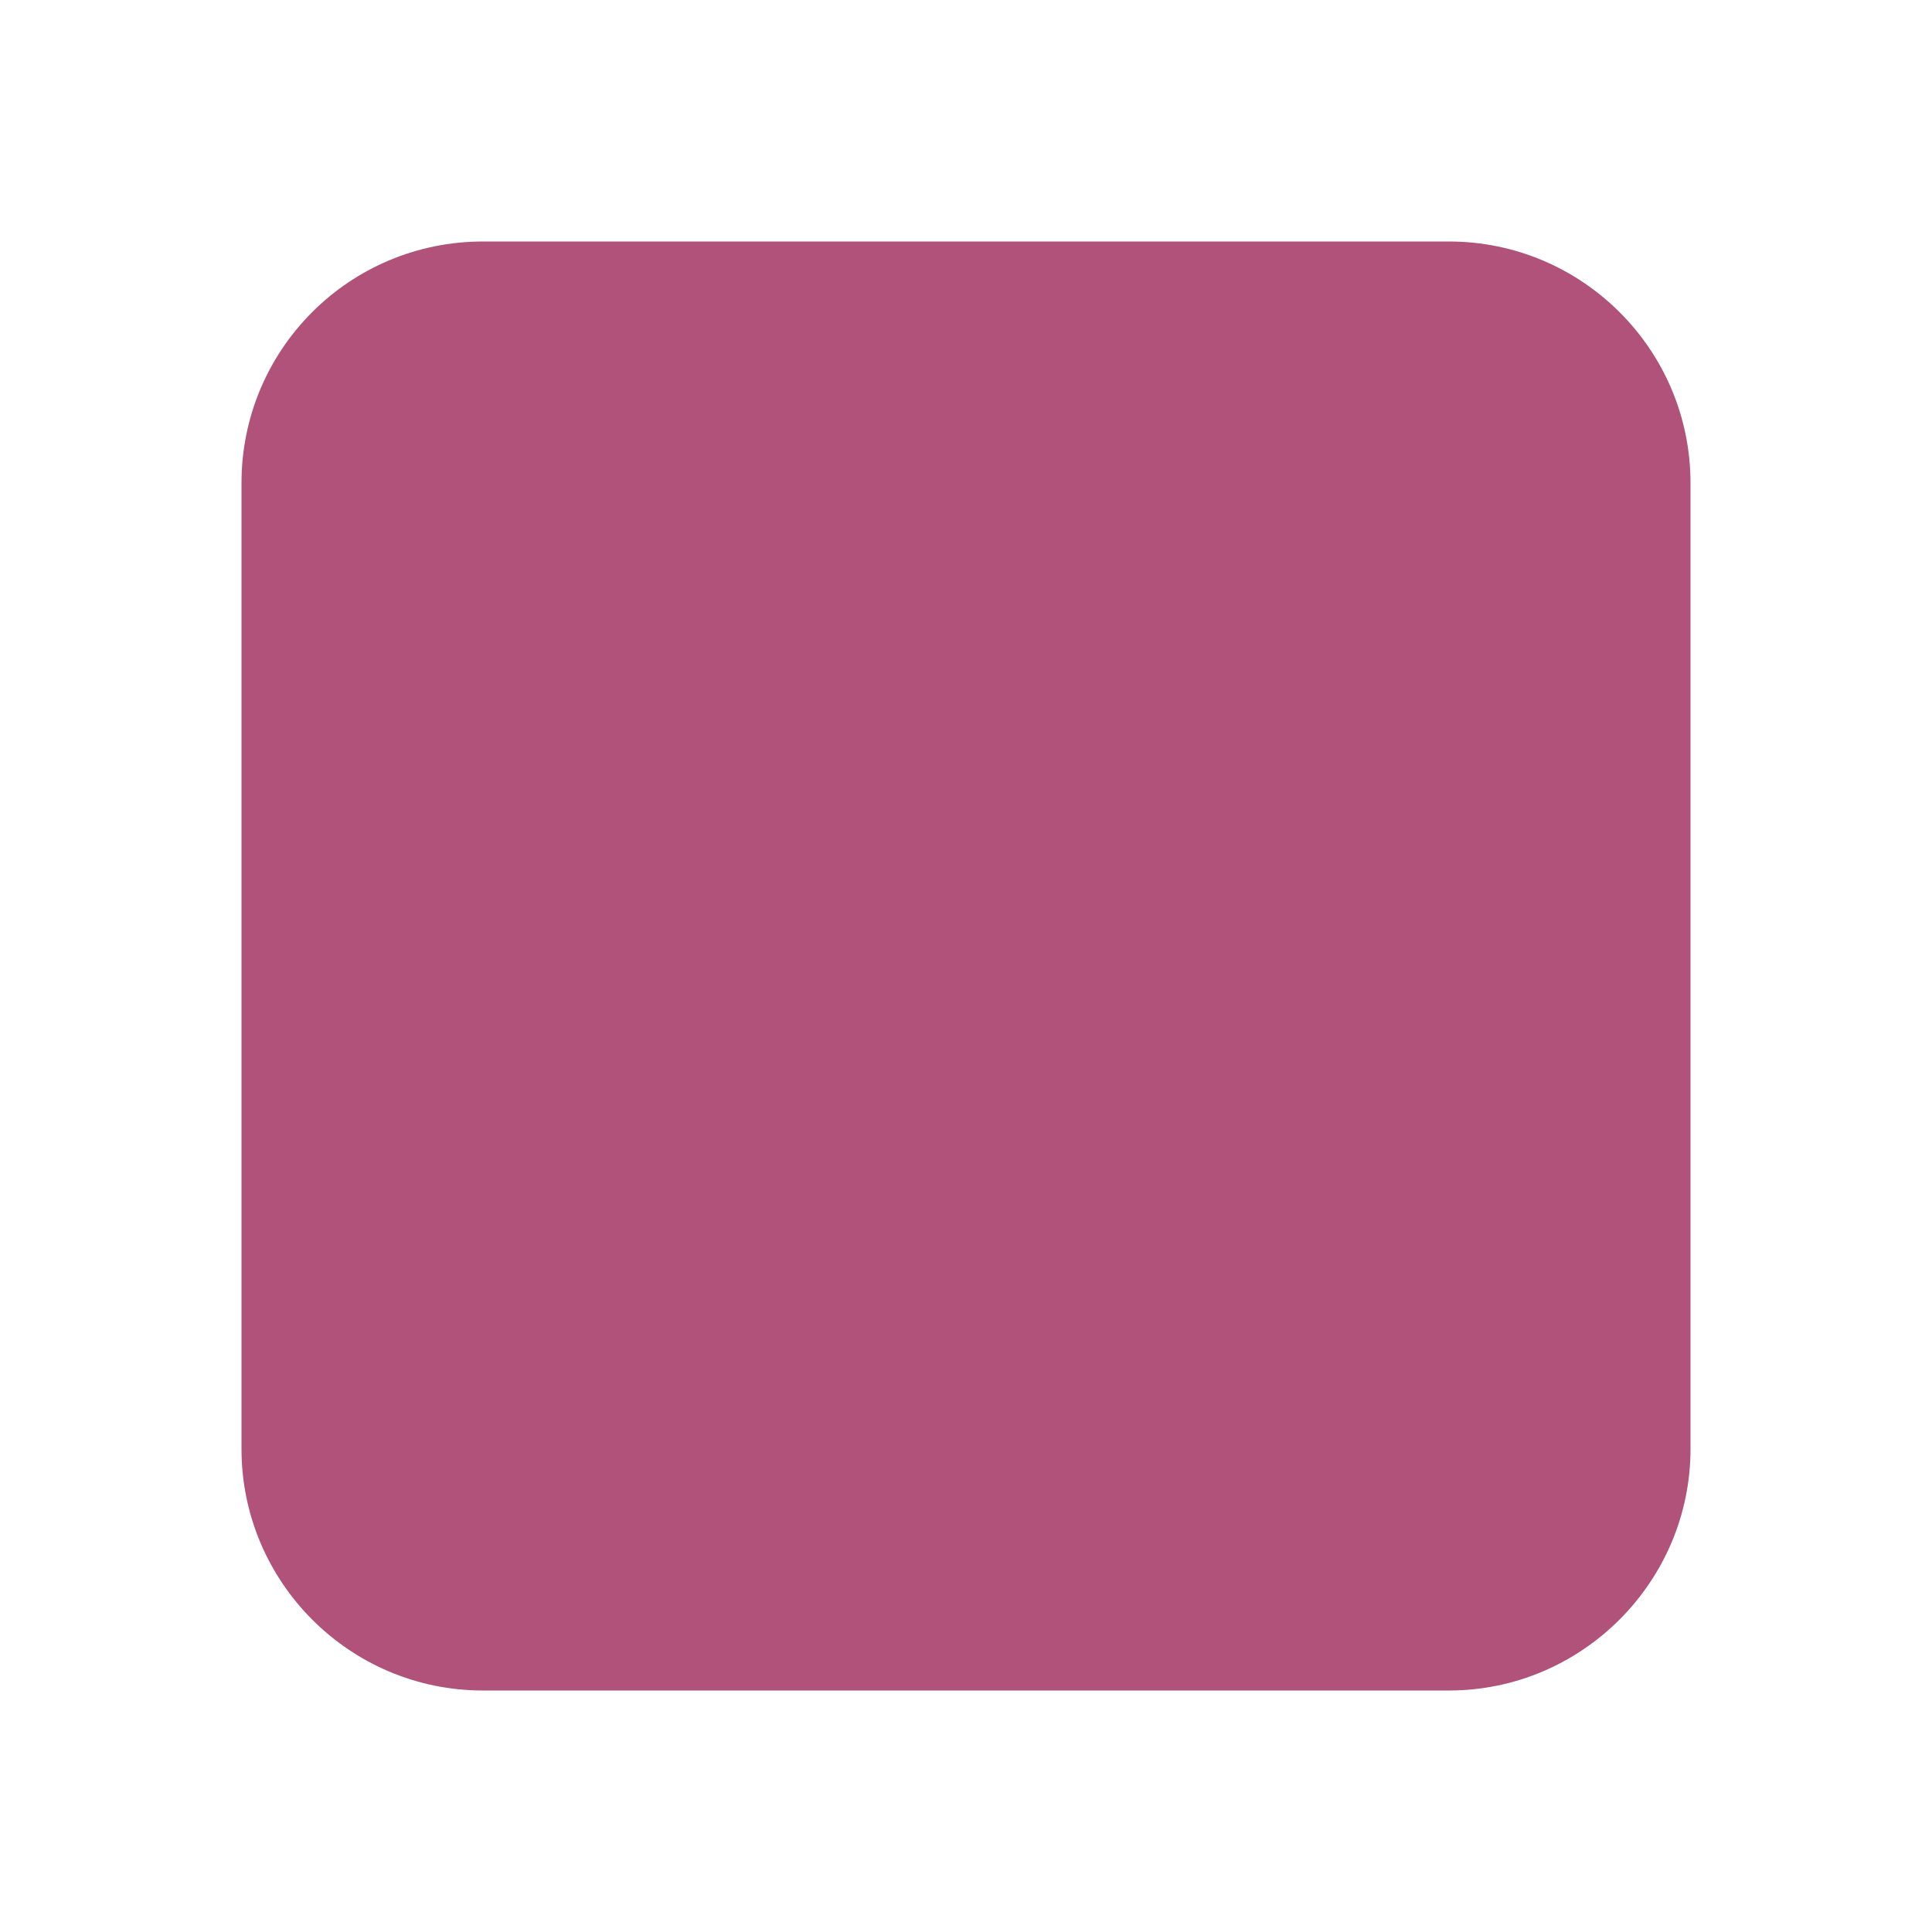
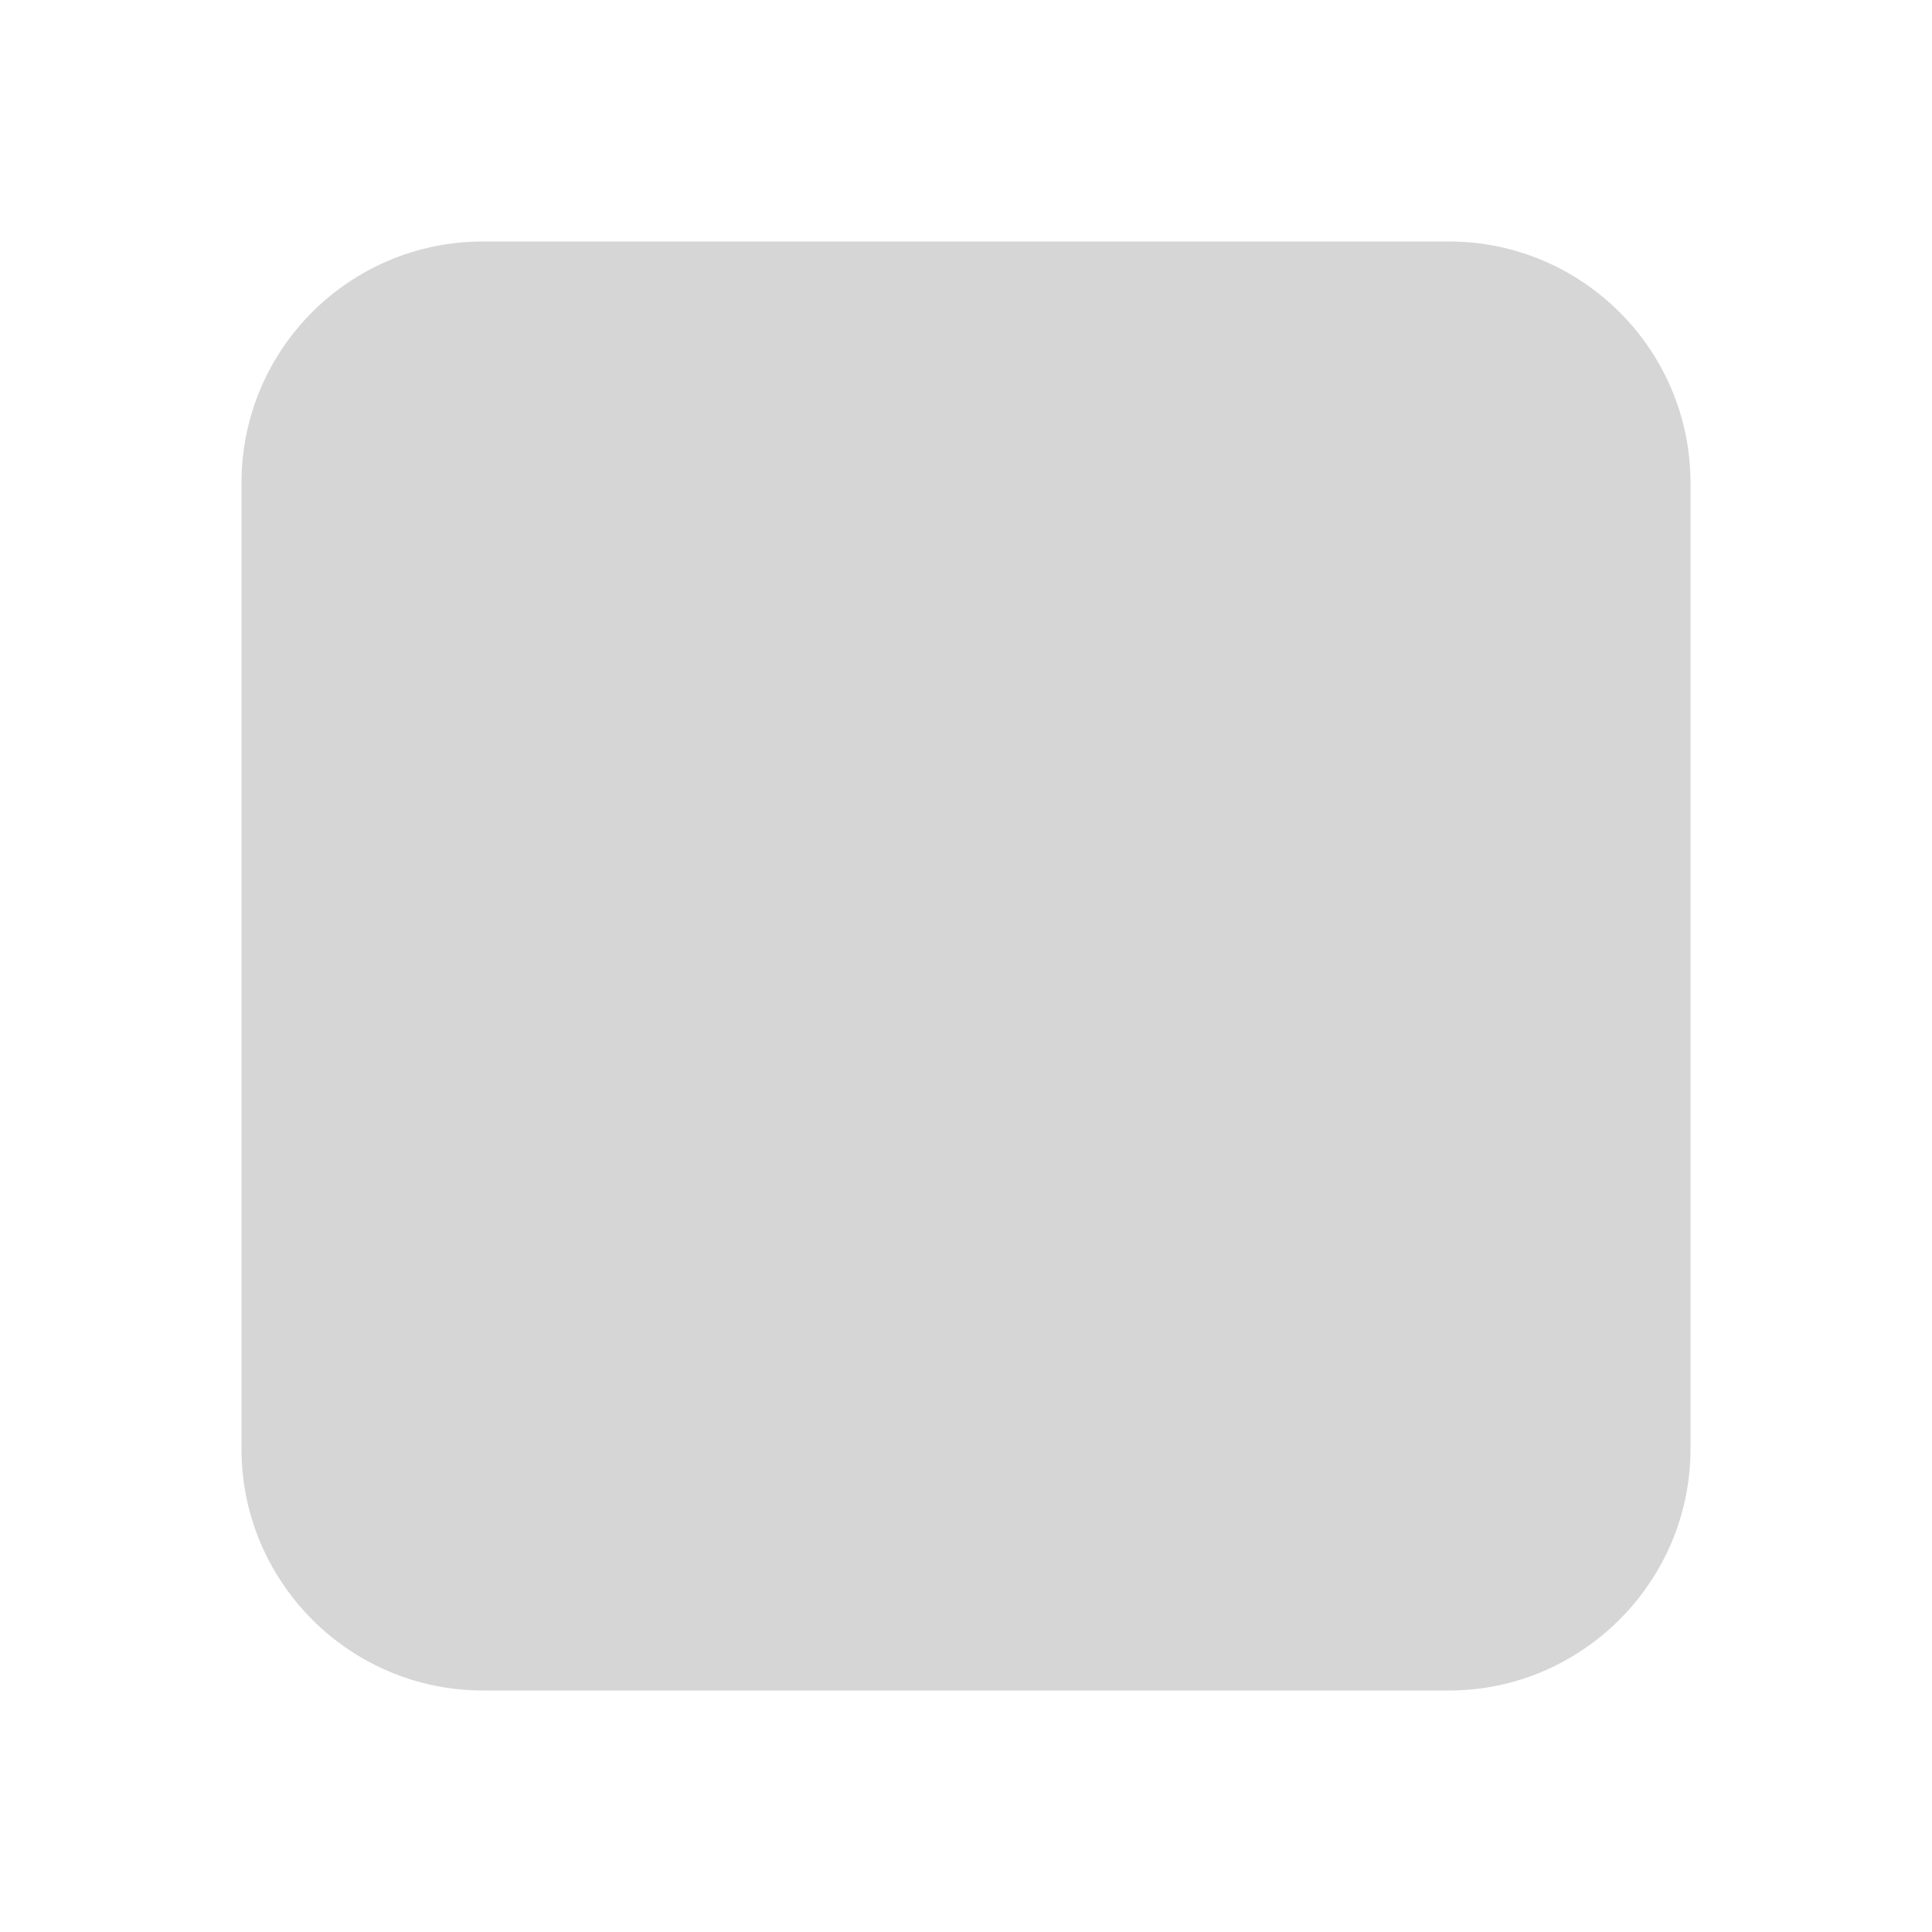
- <svg xmlns="http://www.w3.org/2000/svg" version="1.1" id="Layer_2" x="0px" y="0px" viewBox="0 0 256 256" style="enable-background:new 0 0 256 256;" xml:space="preserve">
+ <svg xmlns="http://www.w3.org/2000/svg" version="1.1" id="Layer_2_00000021102103971867442830000012726238779394732168_" x="0px" y="0px" viewBox="0 0 256 256" style="enable-background:new 0 0 256 256;" xml:space="preserve">
  <style type="text/css">
- 	.st0{fill:#b05279;}
+ 	.st0{fill:#D6D6D6;}
</style>
  <path class="st0" d="M32,64c0-17.7,14.3-32,32-32h128c17.6,0,32,14.3,32,32v128c0,17.6-14.4,32-32,32H64c-17.7,0-32-14.4-32-32V64z" />
</svg>
